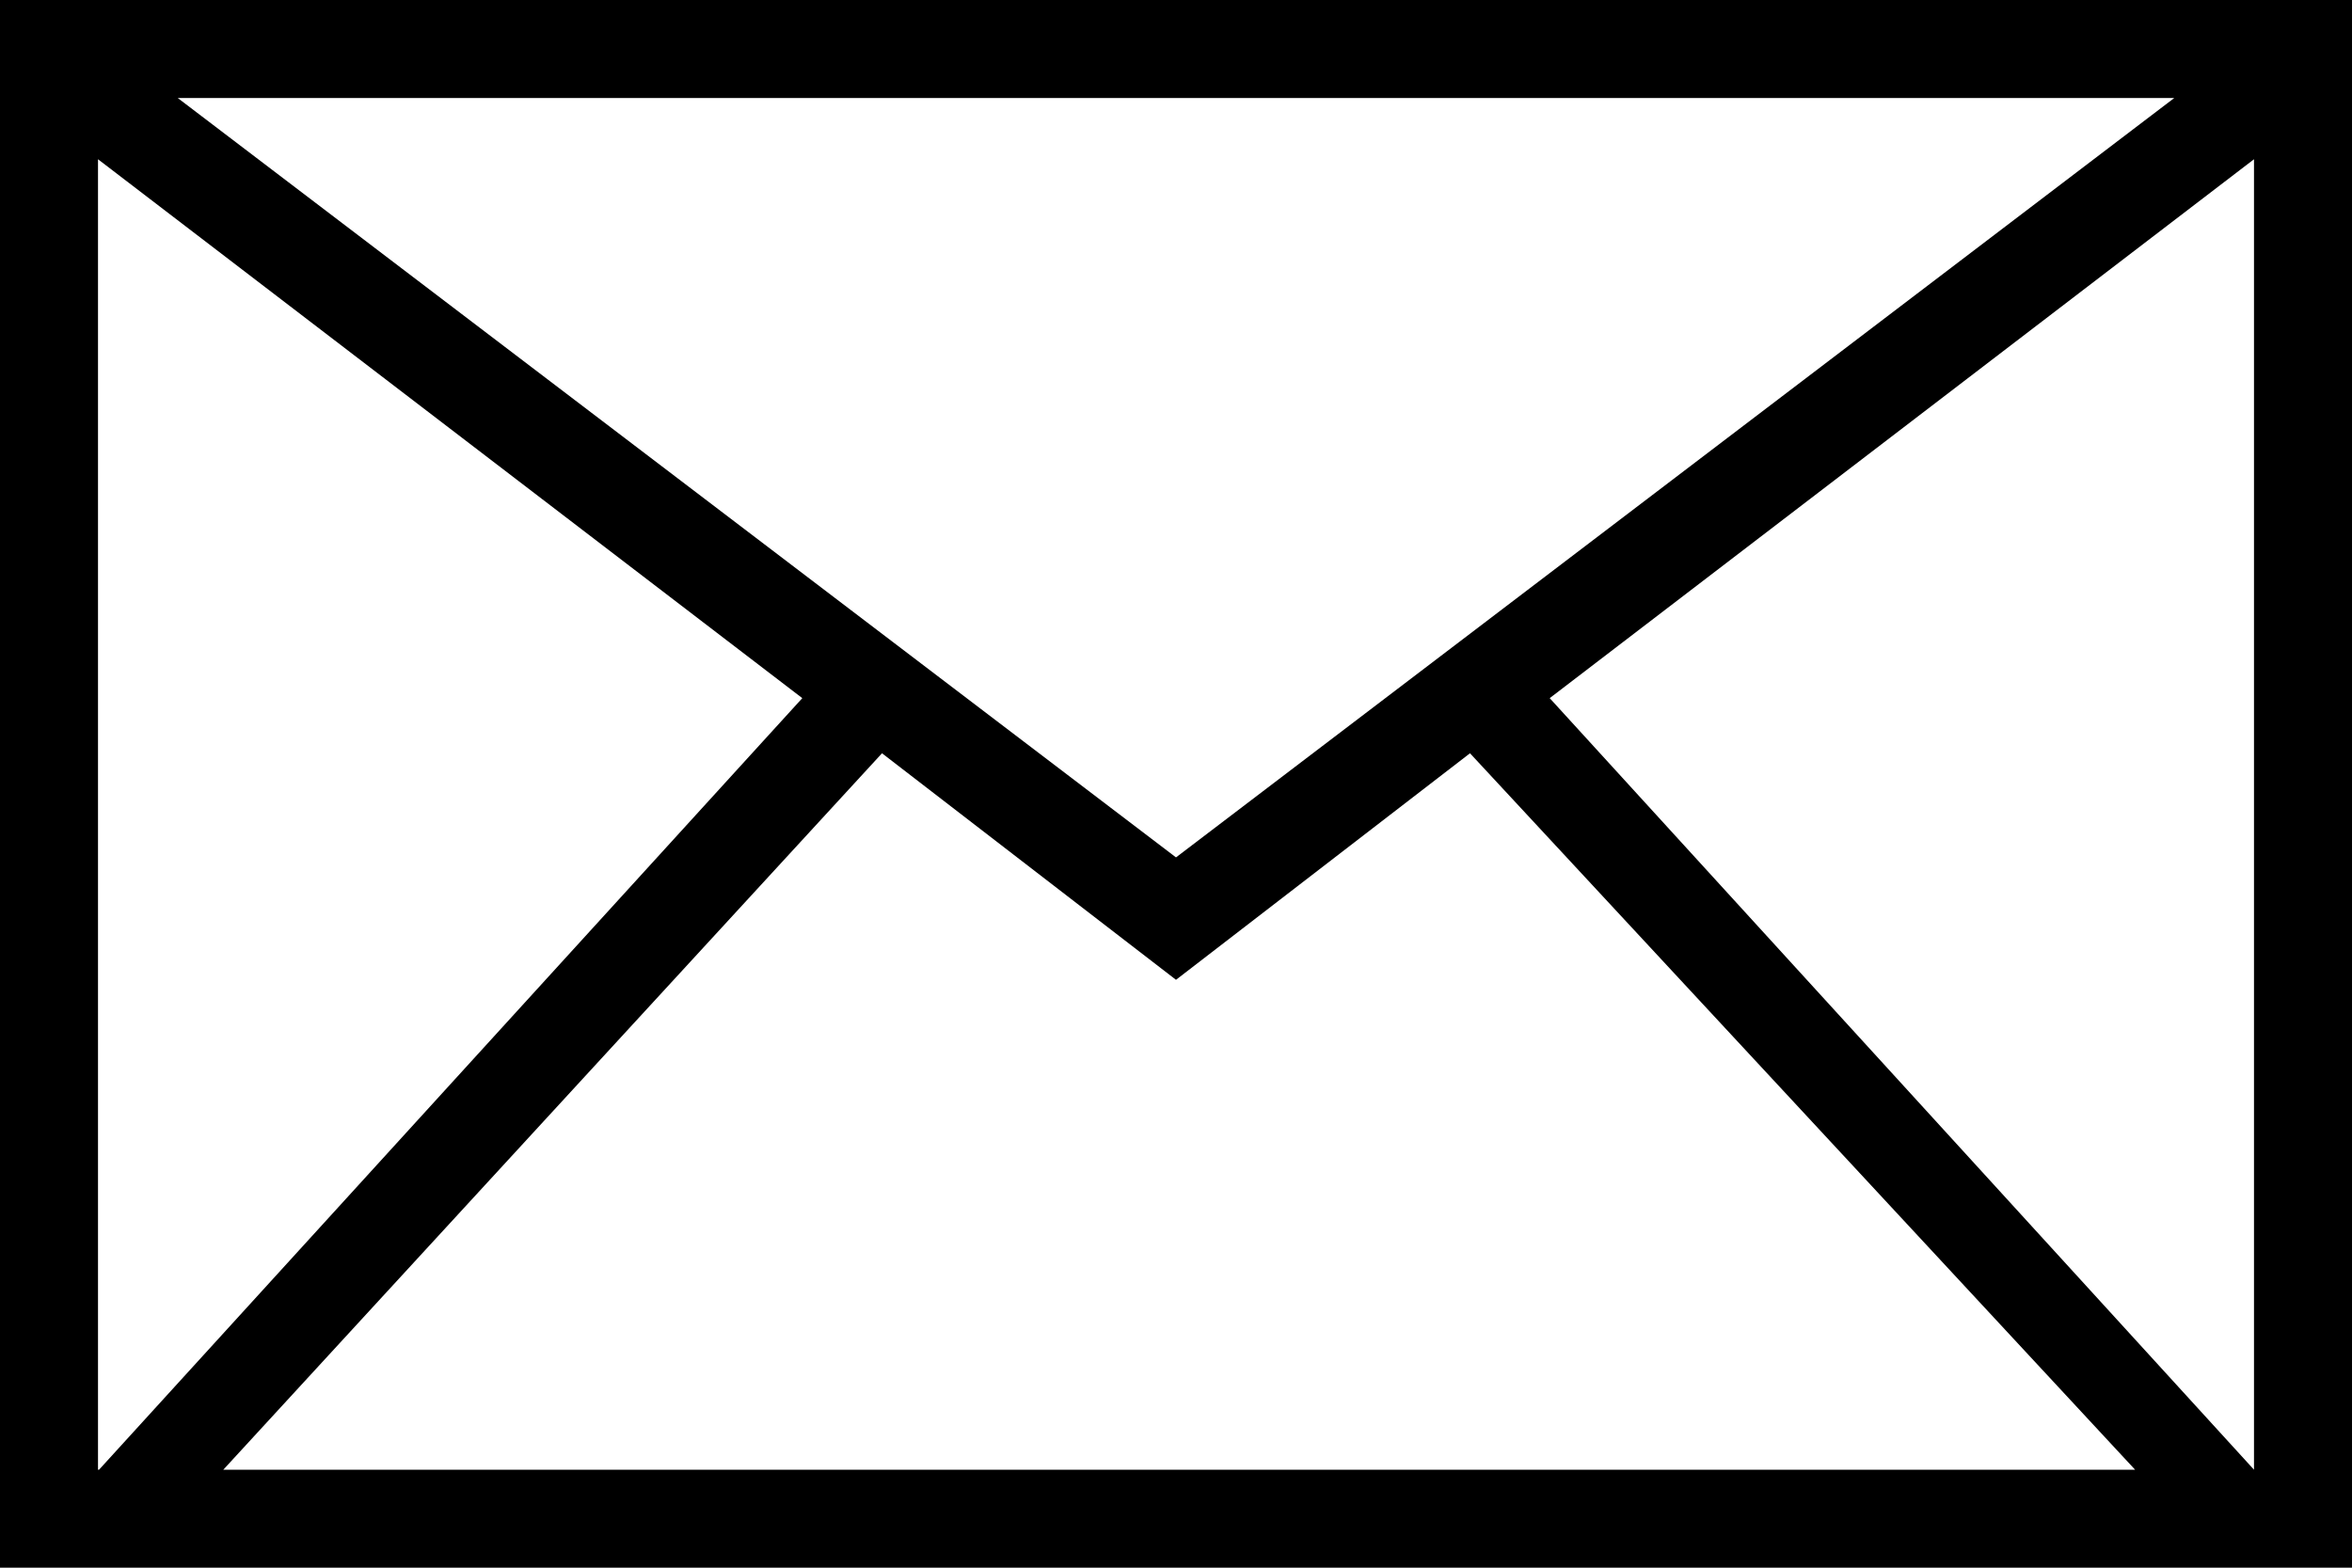
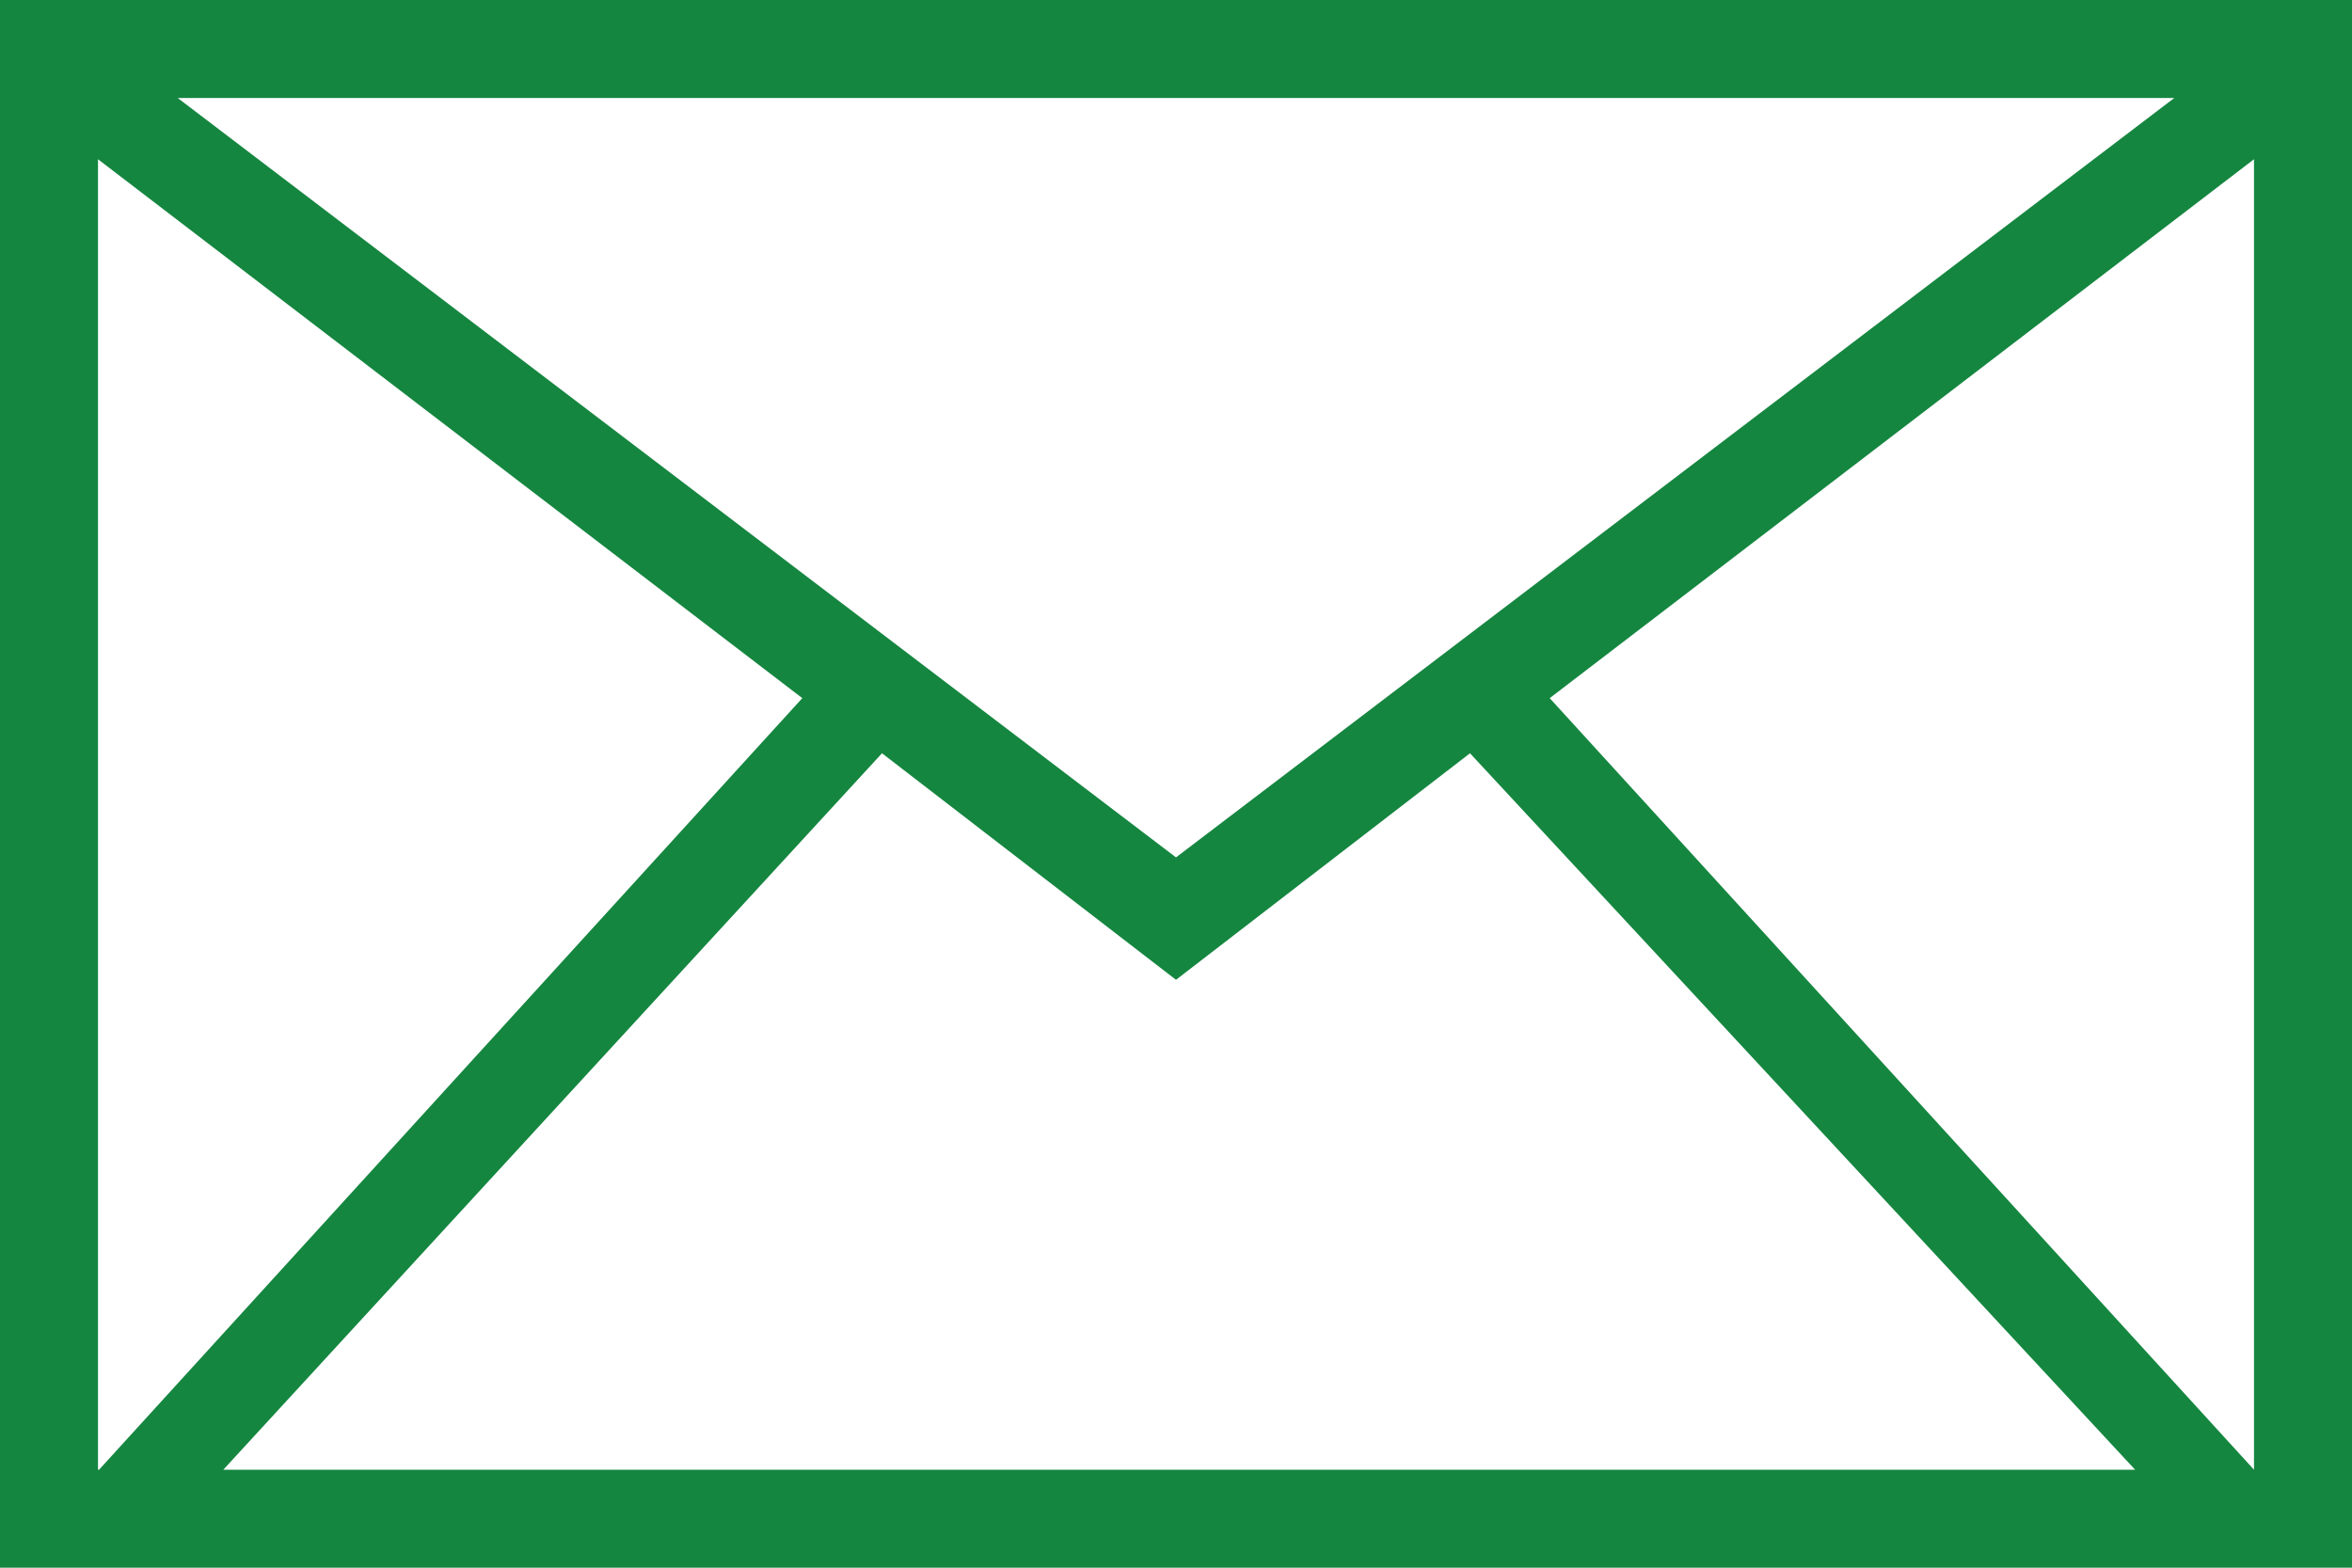
- <svg xmlns="http://www.w3.org/2000/svg" viewbox="0 0 18 12">
-   <path d="M0 0h18v12H0V0zm9 6.563L16.64.75H1.36L9 6.563zM.75 11.25h16.5V1.219l-5.39 4.125 5.39 5.906h-.91l-5.09-5.484L9 7.5 6.75 5.766 1.709 11.25H.758L6.14 5.344.75 1.219V11.25z" fill="#000" fill-rule="evenodd" />
+ <svg xmlns="http://www.w3.org/2000/svg" viewBox="0 0 18 12">
+   <path d="M0 0h18v12H0V0zm9 6.563L16.64.75H1.36L9 6.563zM.75 11.25h16.5V1.219l-5.39 4.125 5.39 5.906h-.91l-5.09-5.484L9 7.5 6.75 5.766 1.709 11.25H.758L6.14 5.344.75 1.219V11.25z" fill="#158640" fill-rule="evenodd" />
</svg>
